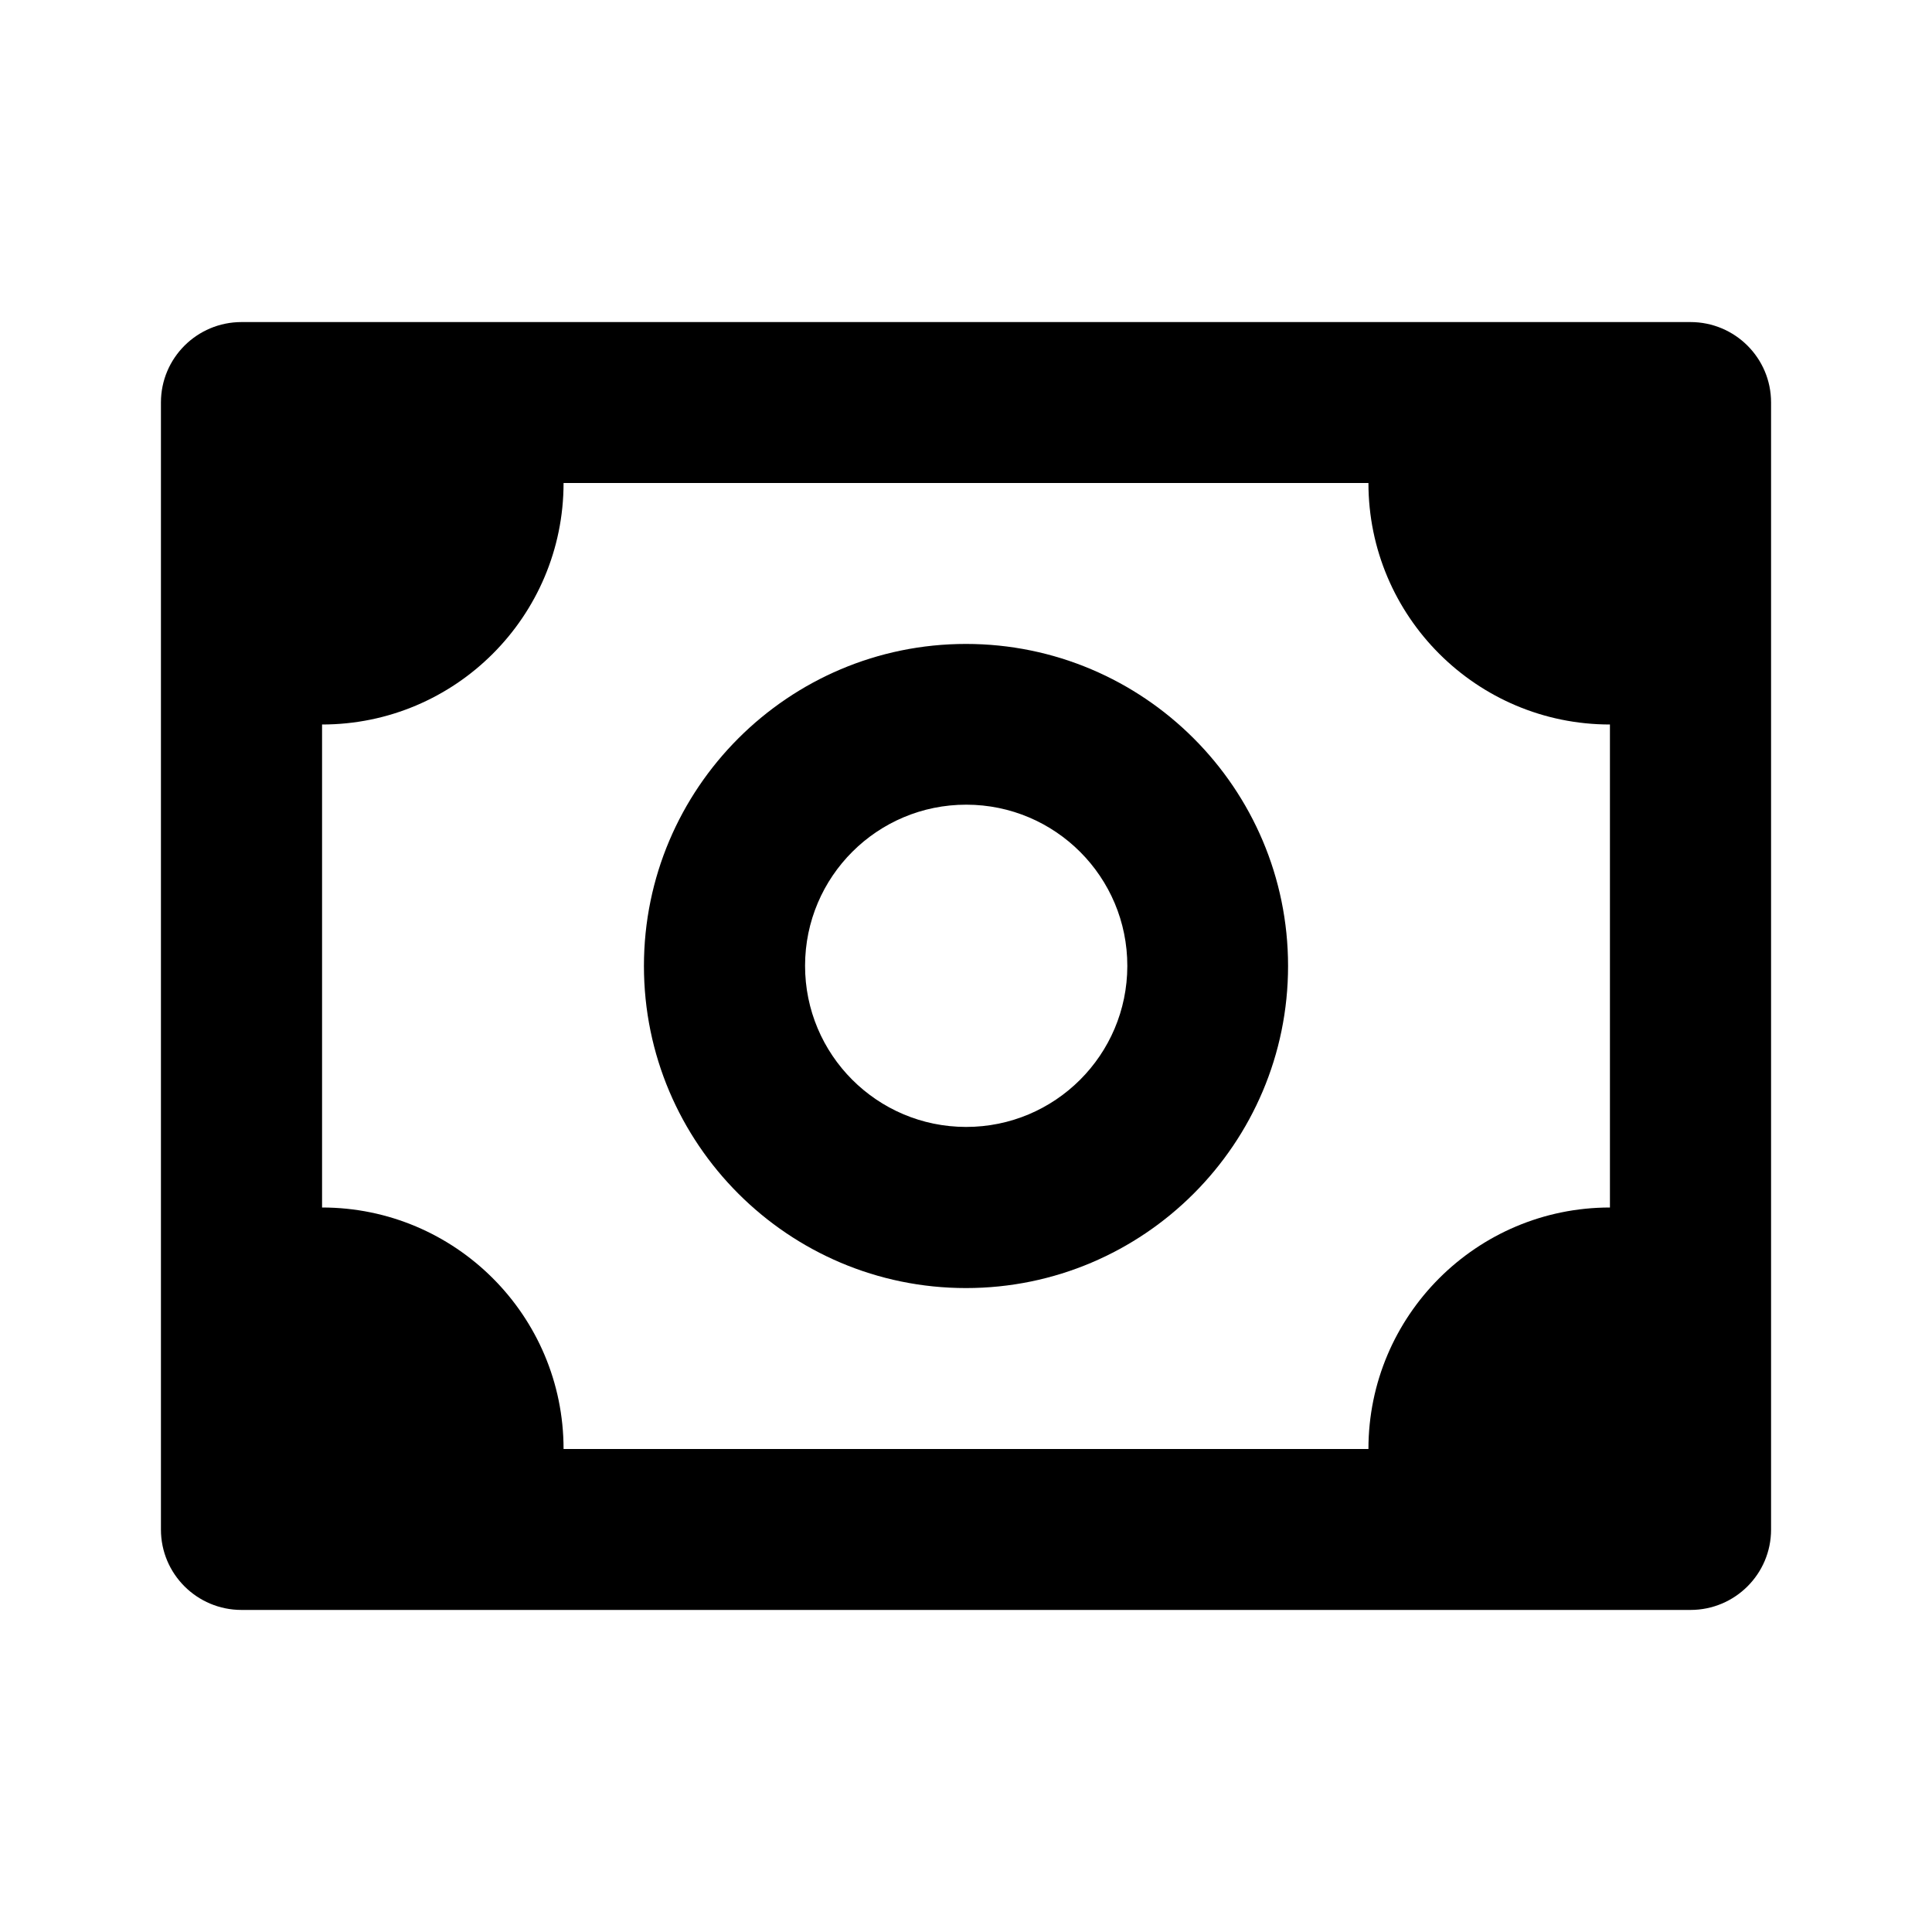
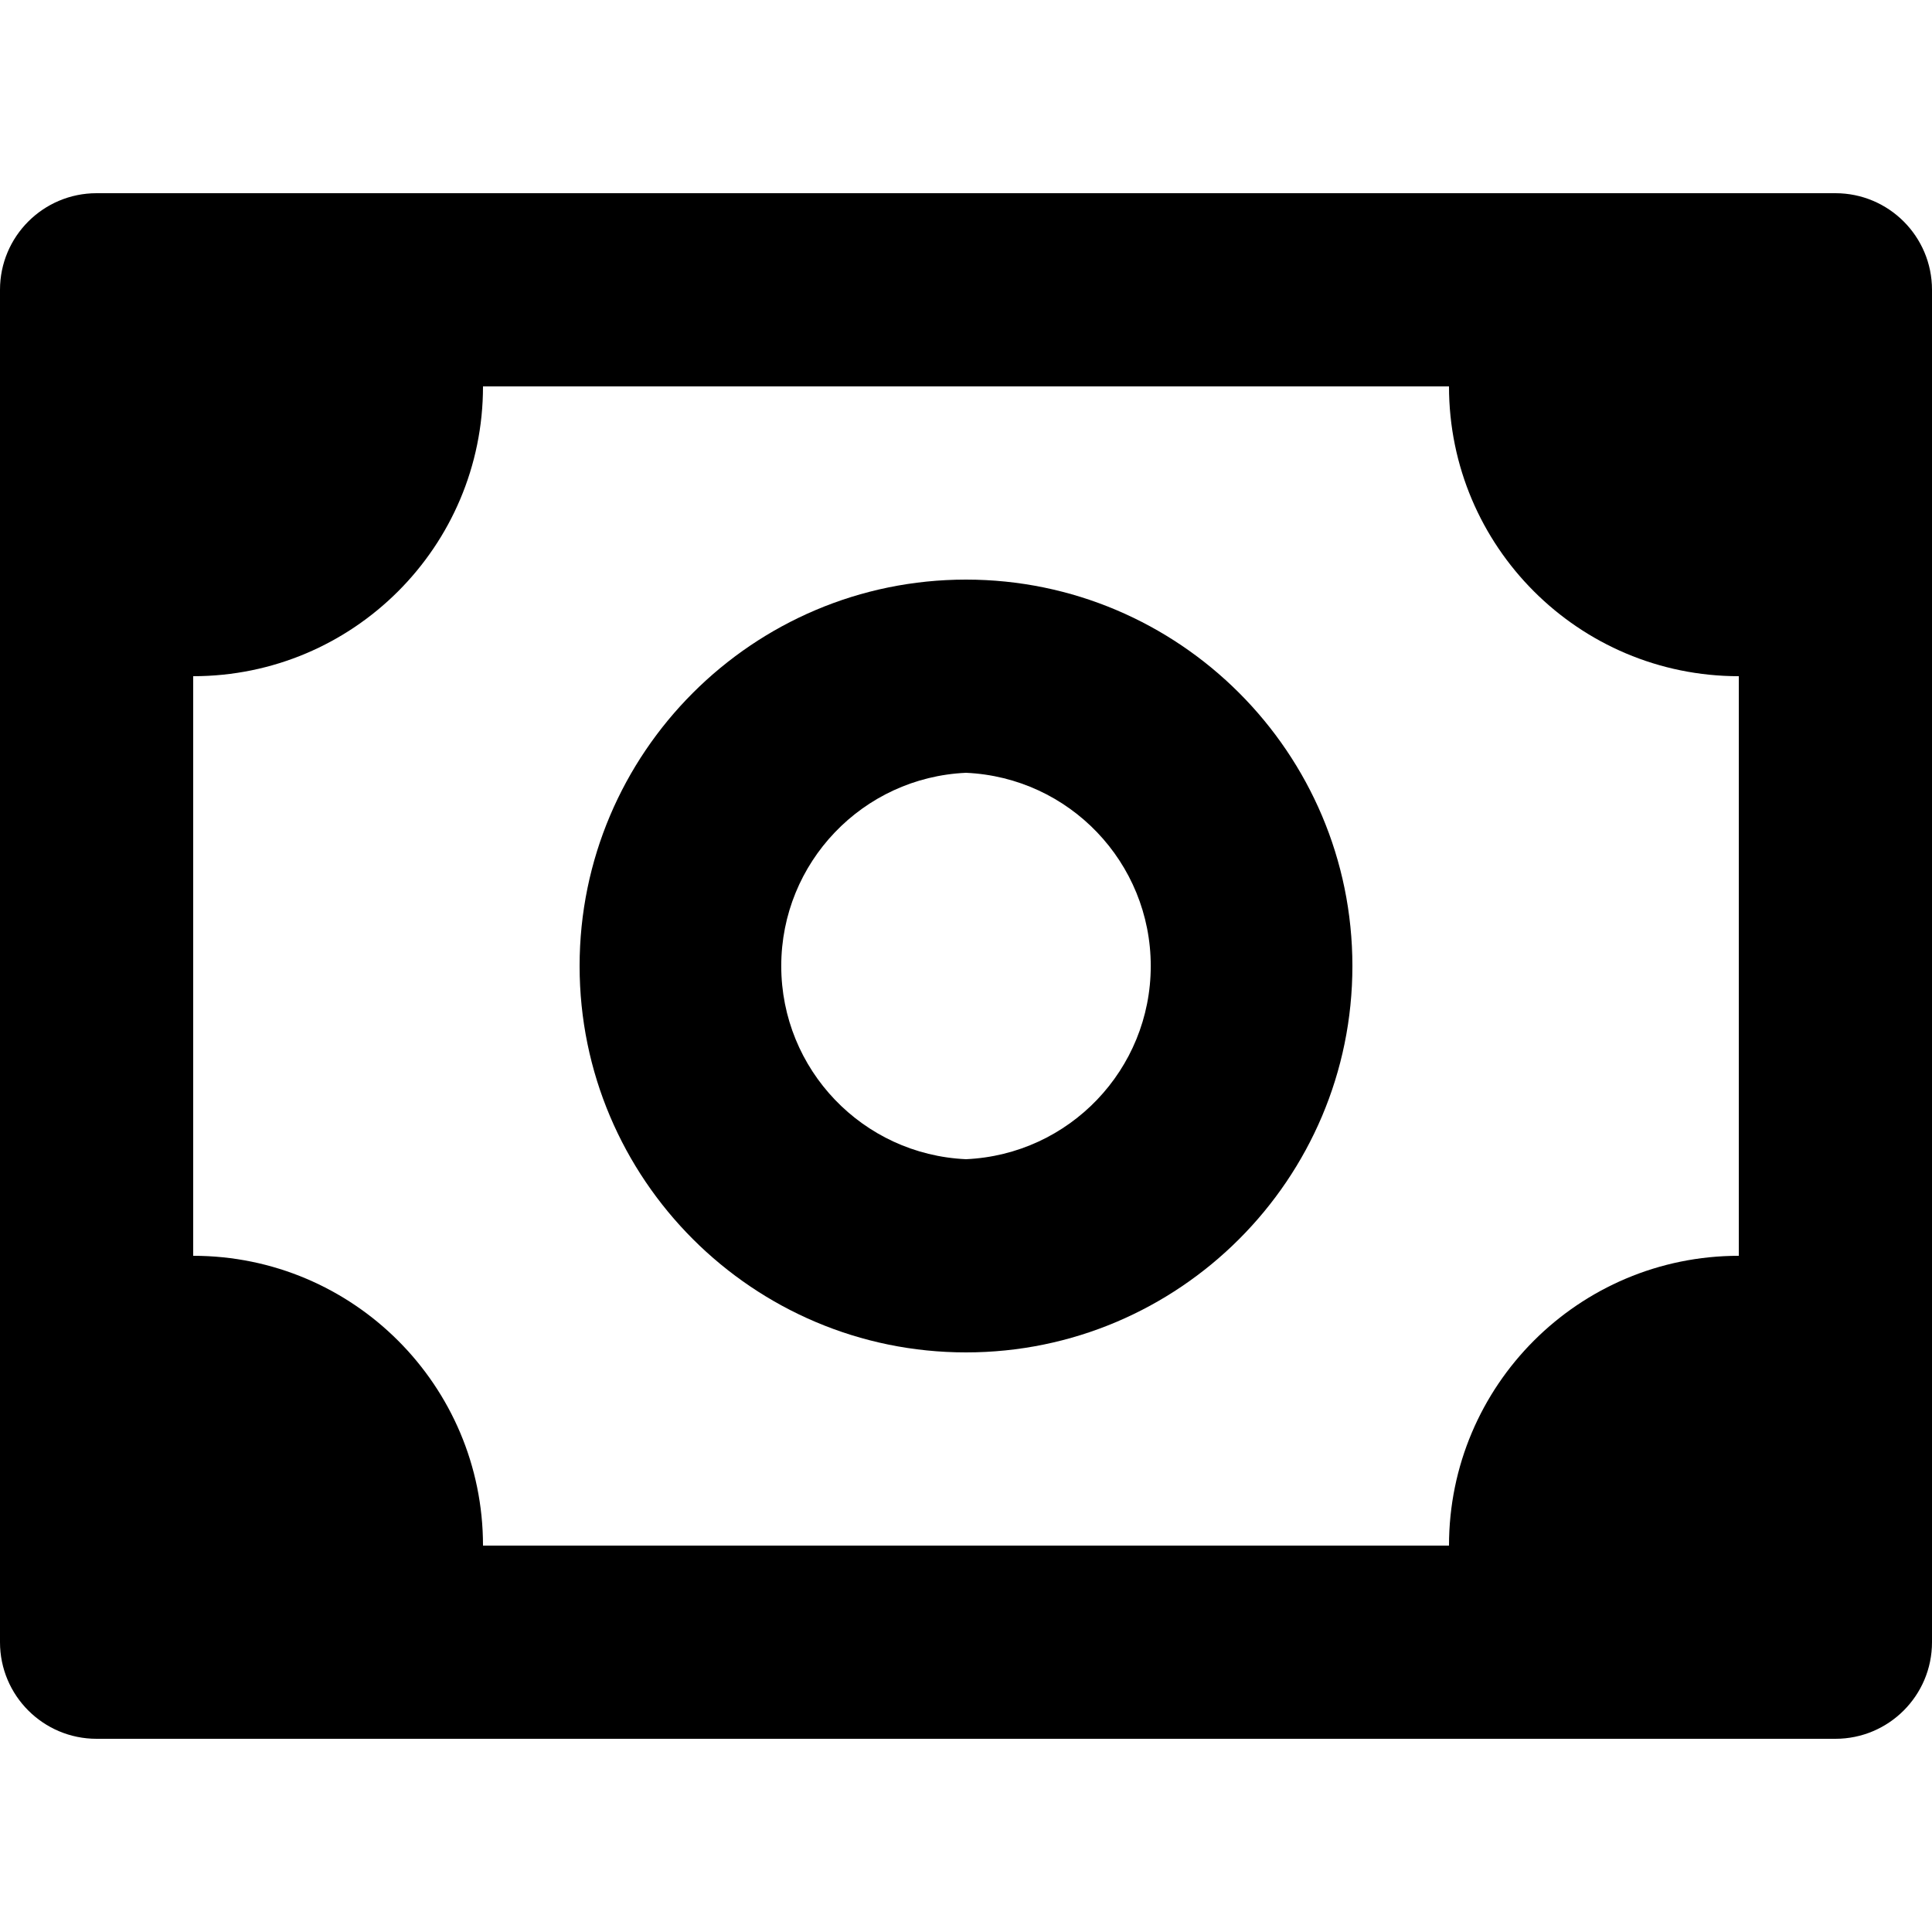
<svg xmlns="http://www.w3.org/2000/svg" viewBox="0 0 1000 1000">
-   <path d="M875 166.7H125c-23 0-41.7 18.6-41.7 41.6v583.4c0 23 18.7 41.6 41.7 41.6h750c23 0 41.7-18.6 41.7-41.6V208.3c0-23-18.7-41.6-41.7-41.6zM833.3 625c-69 0-125 56-125 125H291.7c0-69-56-125-125-125V375c69 0 125-56 125-125h416.6c0 69 56 125 125 125v250z" />
-   <path d="M500 333.3c-92 0-166.7 74.8-166.7 166.7 0 92 74.8 166.7 166.7 166.7 92 0 166.7-74.8 166.7-166.7 0-92-74.8-166.7-166.7-166.7zm0 250a83.4 83.4 0 1 1 .2-166.8 83.4 83.4 0 0 1-.2 166.8z" />
+   <path d="M950 100H50a50 50 0 0 0-50 50v700a50 50 0 0 0 50 50h900a50 50 0 0 0 50-50V150a50 50 0 0 0-50-50zm-50 550a150 150 0 0 0-150 150H250a150 150 0 0 0-150-150V350a150 150 0 0 0 150-150h500a150 150 0 0 0 150 150v300z" />
+   <path d="M500 300c-110.3 0-200 89.7-200 200s89.7 200 200 200 200-89.7 200-200-89.7-200-200-200zm0 300a100.1 100.1 0 0 1 0-200 100.1 100.1 0 0 1 0 200z" />
</svg>
